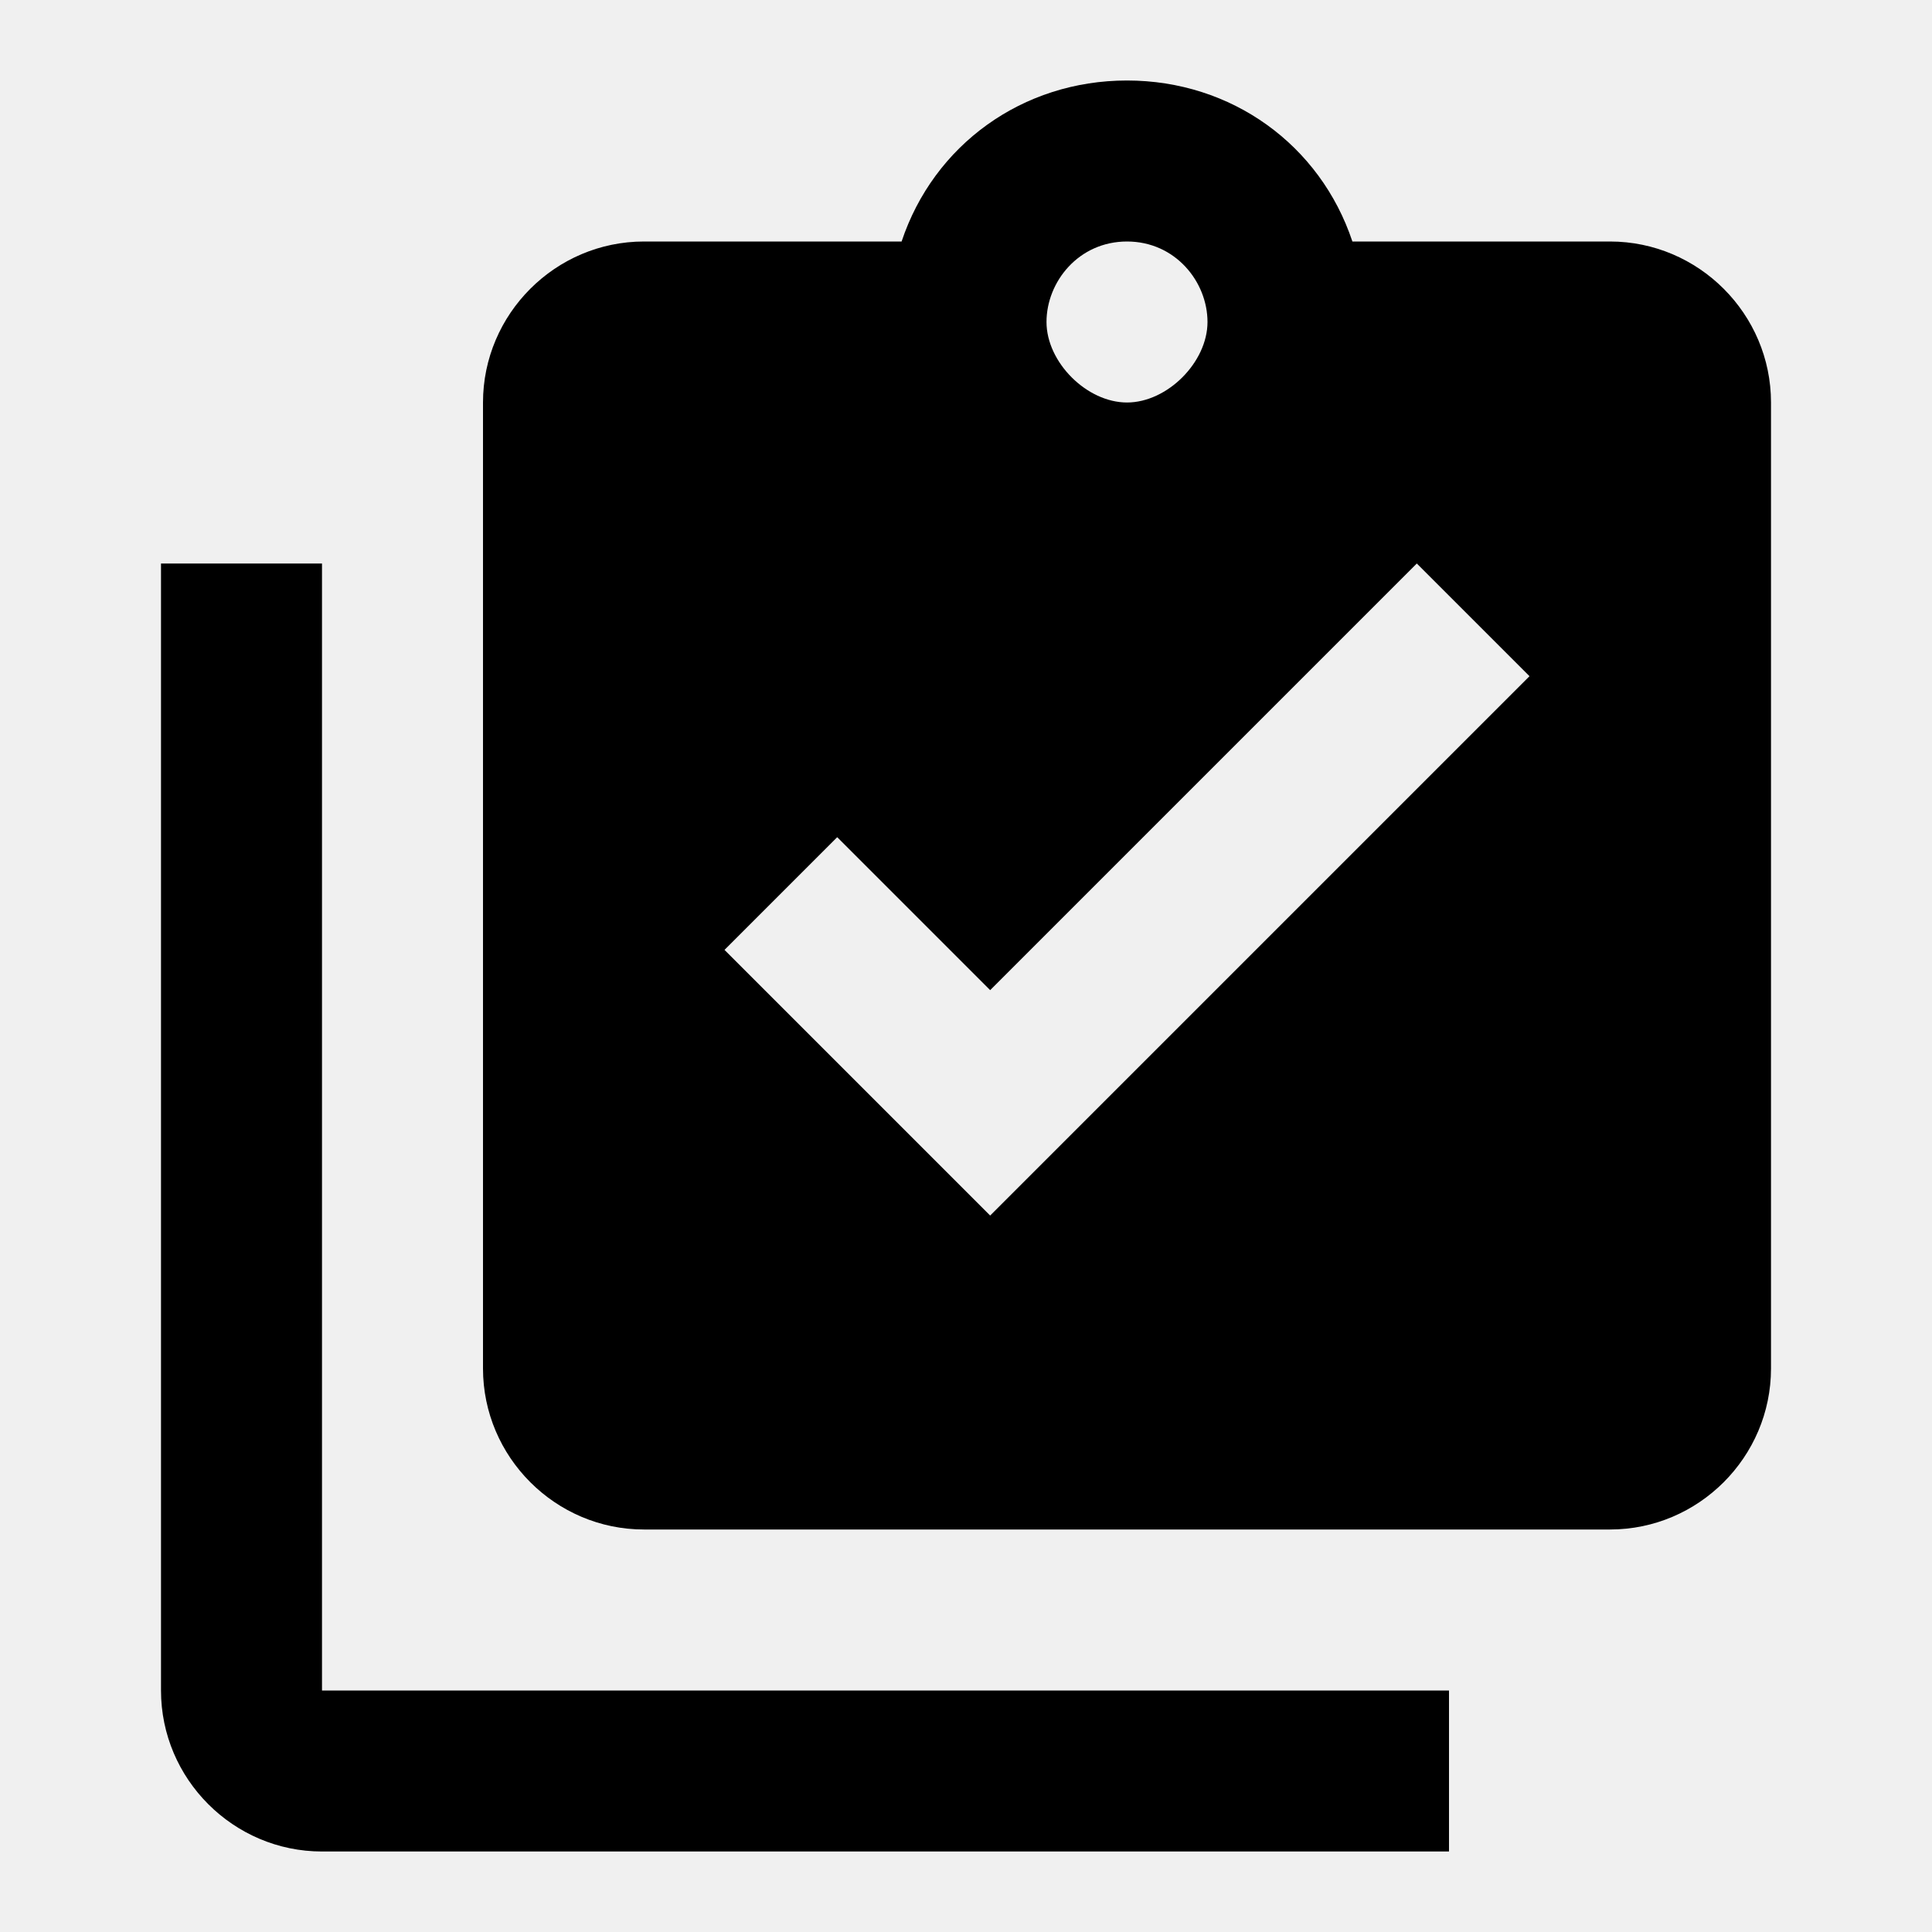
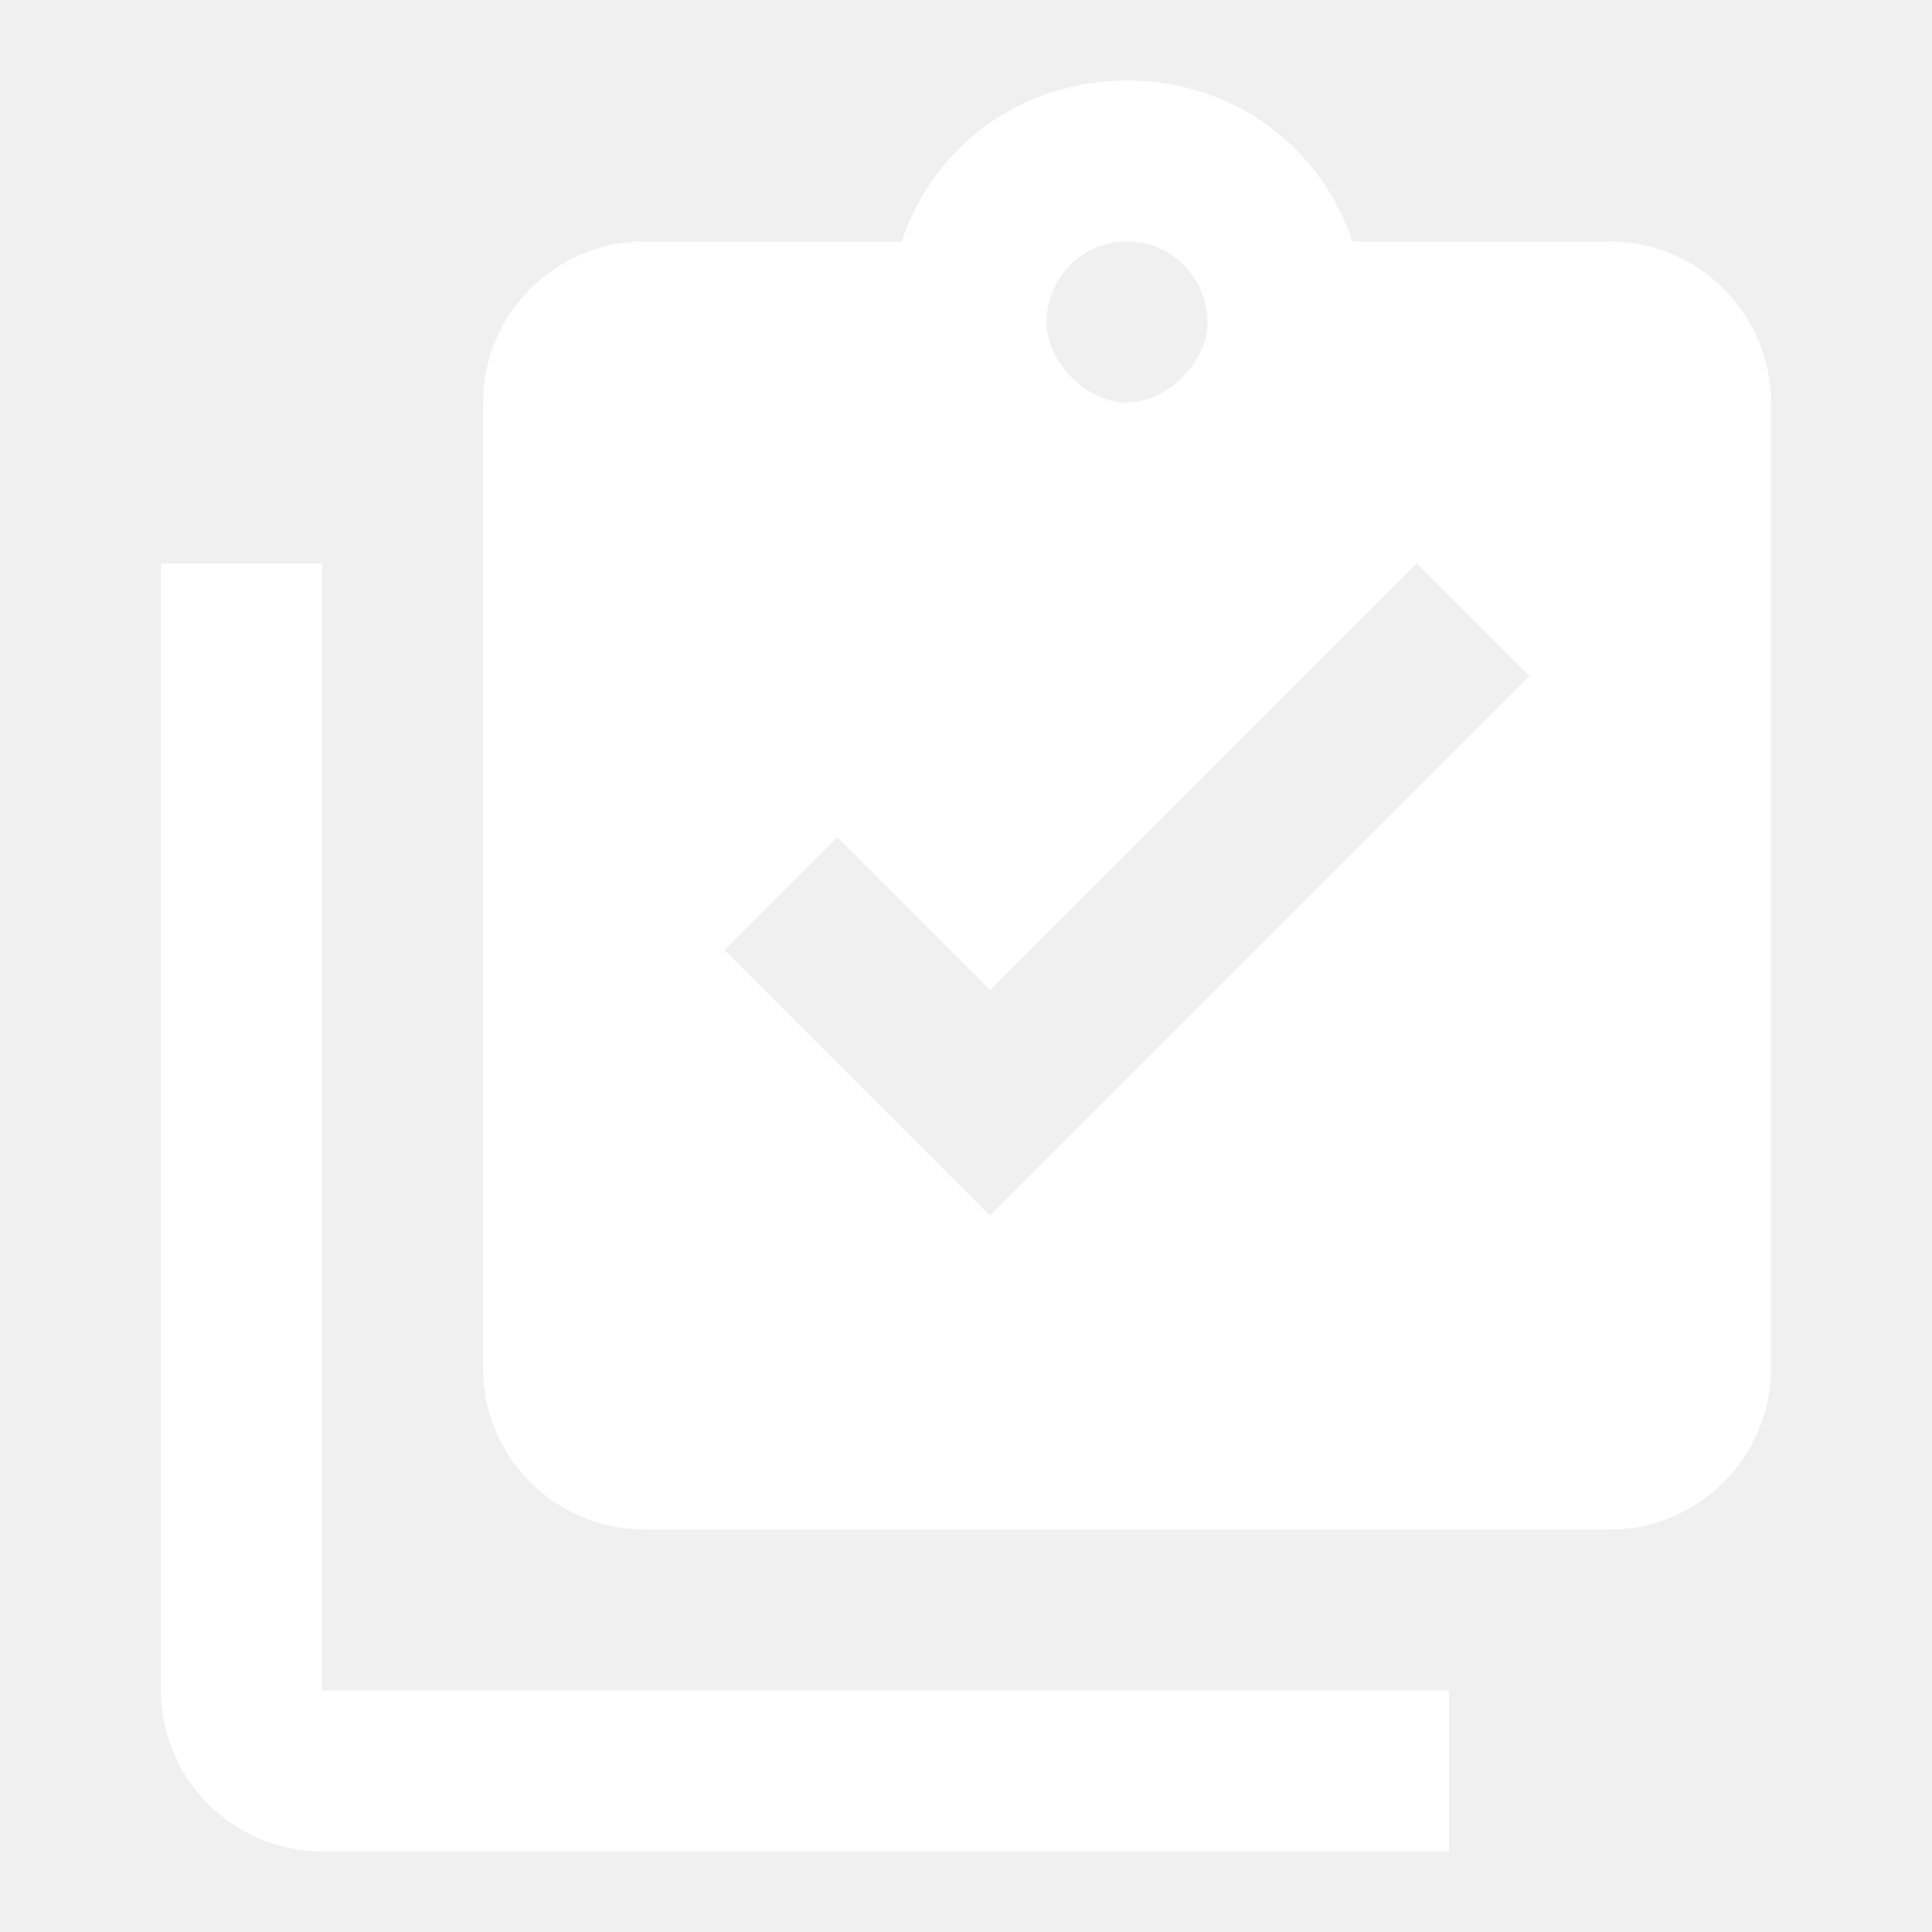
<svg xmlns="http://www.w3.org/2000/svg" viewBox="0 0 24 24">
-   <path d="M4 7H2V21C2 22.1 2.9 23 4 23H18V21H4M20 3H16.8C16.4 1.8 15.3 1 14 1C12.7 1 11.6 1.8 11.2 3H8C6.9 3 6 3.9 6 5V17C6 18.1 6.9 19 8 19H20C21.1 19 22 18.1 22 17V5C22 3.9 21.1 3 20 3M14 3C14.6 3 15 3.5 15 4C15 4.5 14.5 5 14 5C13.5 5 13 4.5 13 4C13 3.5 13.4 3 14 3M12.3 15.1L9 11.8L10.4 10.4L12.3 12.3L17.6 7L19 8.4" />
+   <path d="M4 7H2V21C2 22.1 2.9 23 4 23H18V21H4M20 3H16.8C16.4 1.8 15.3 1 14 1C12.7 1 11.6 1.8 11.2 3H8C6.9 3 6 3.9 6 5V17C6 18.1 6.9 19 8 19H20C21.1 19 22 18.1 22 17V5C22 3.9 21.1 3 20 3M14 3C14.6 3 15 3.5 15 4C15 4.5 14.5 5 14 5C13.5 5 13 4.5 13 4C13 3.5 13.4 3 14 3M12.3 15.1L9 11.8L10.4 10.4L12.3 12.3L17.6 7L19 8.4" fill="white" />
</svg>
